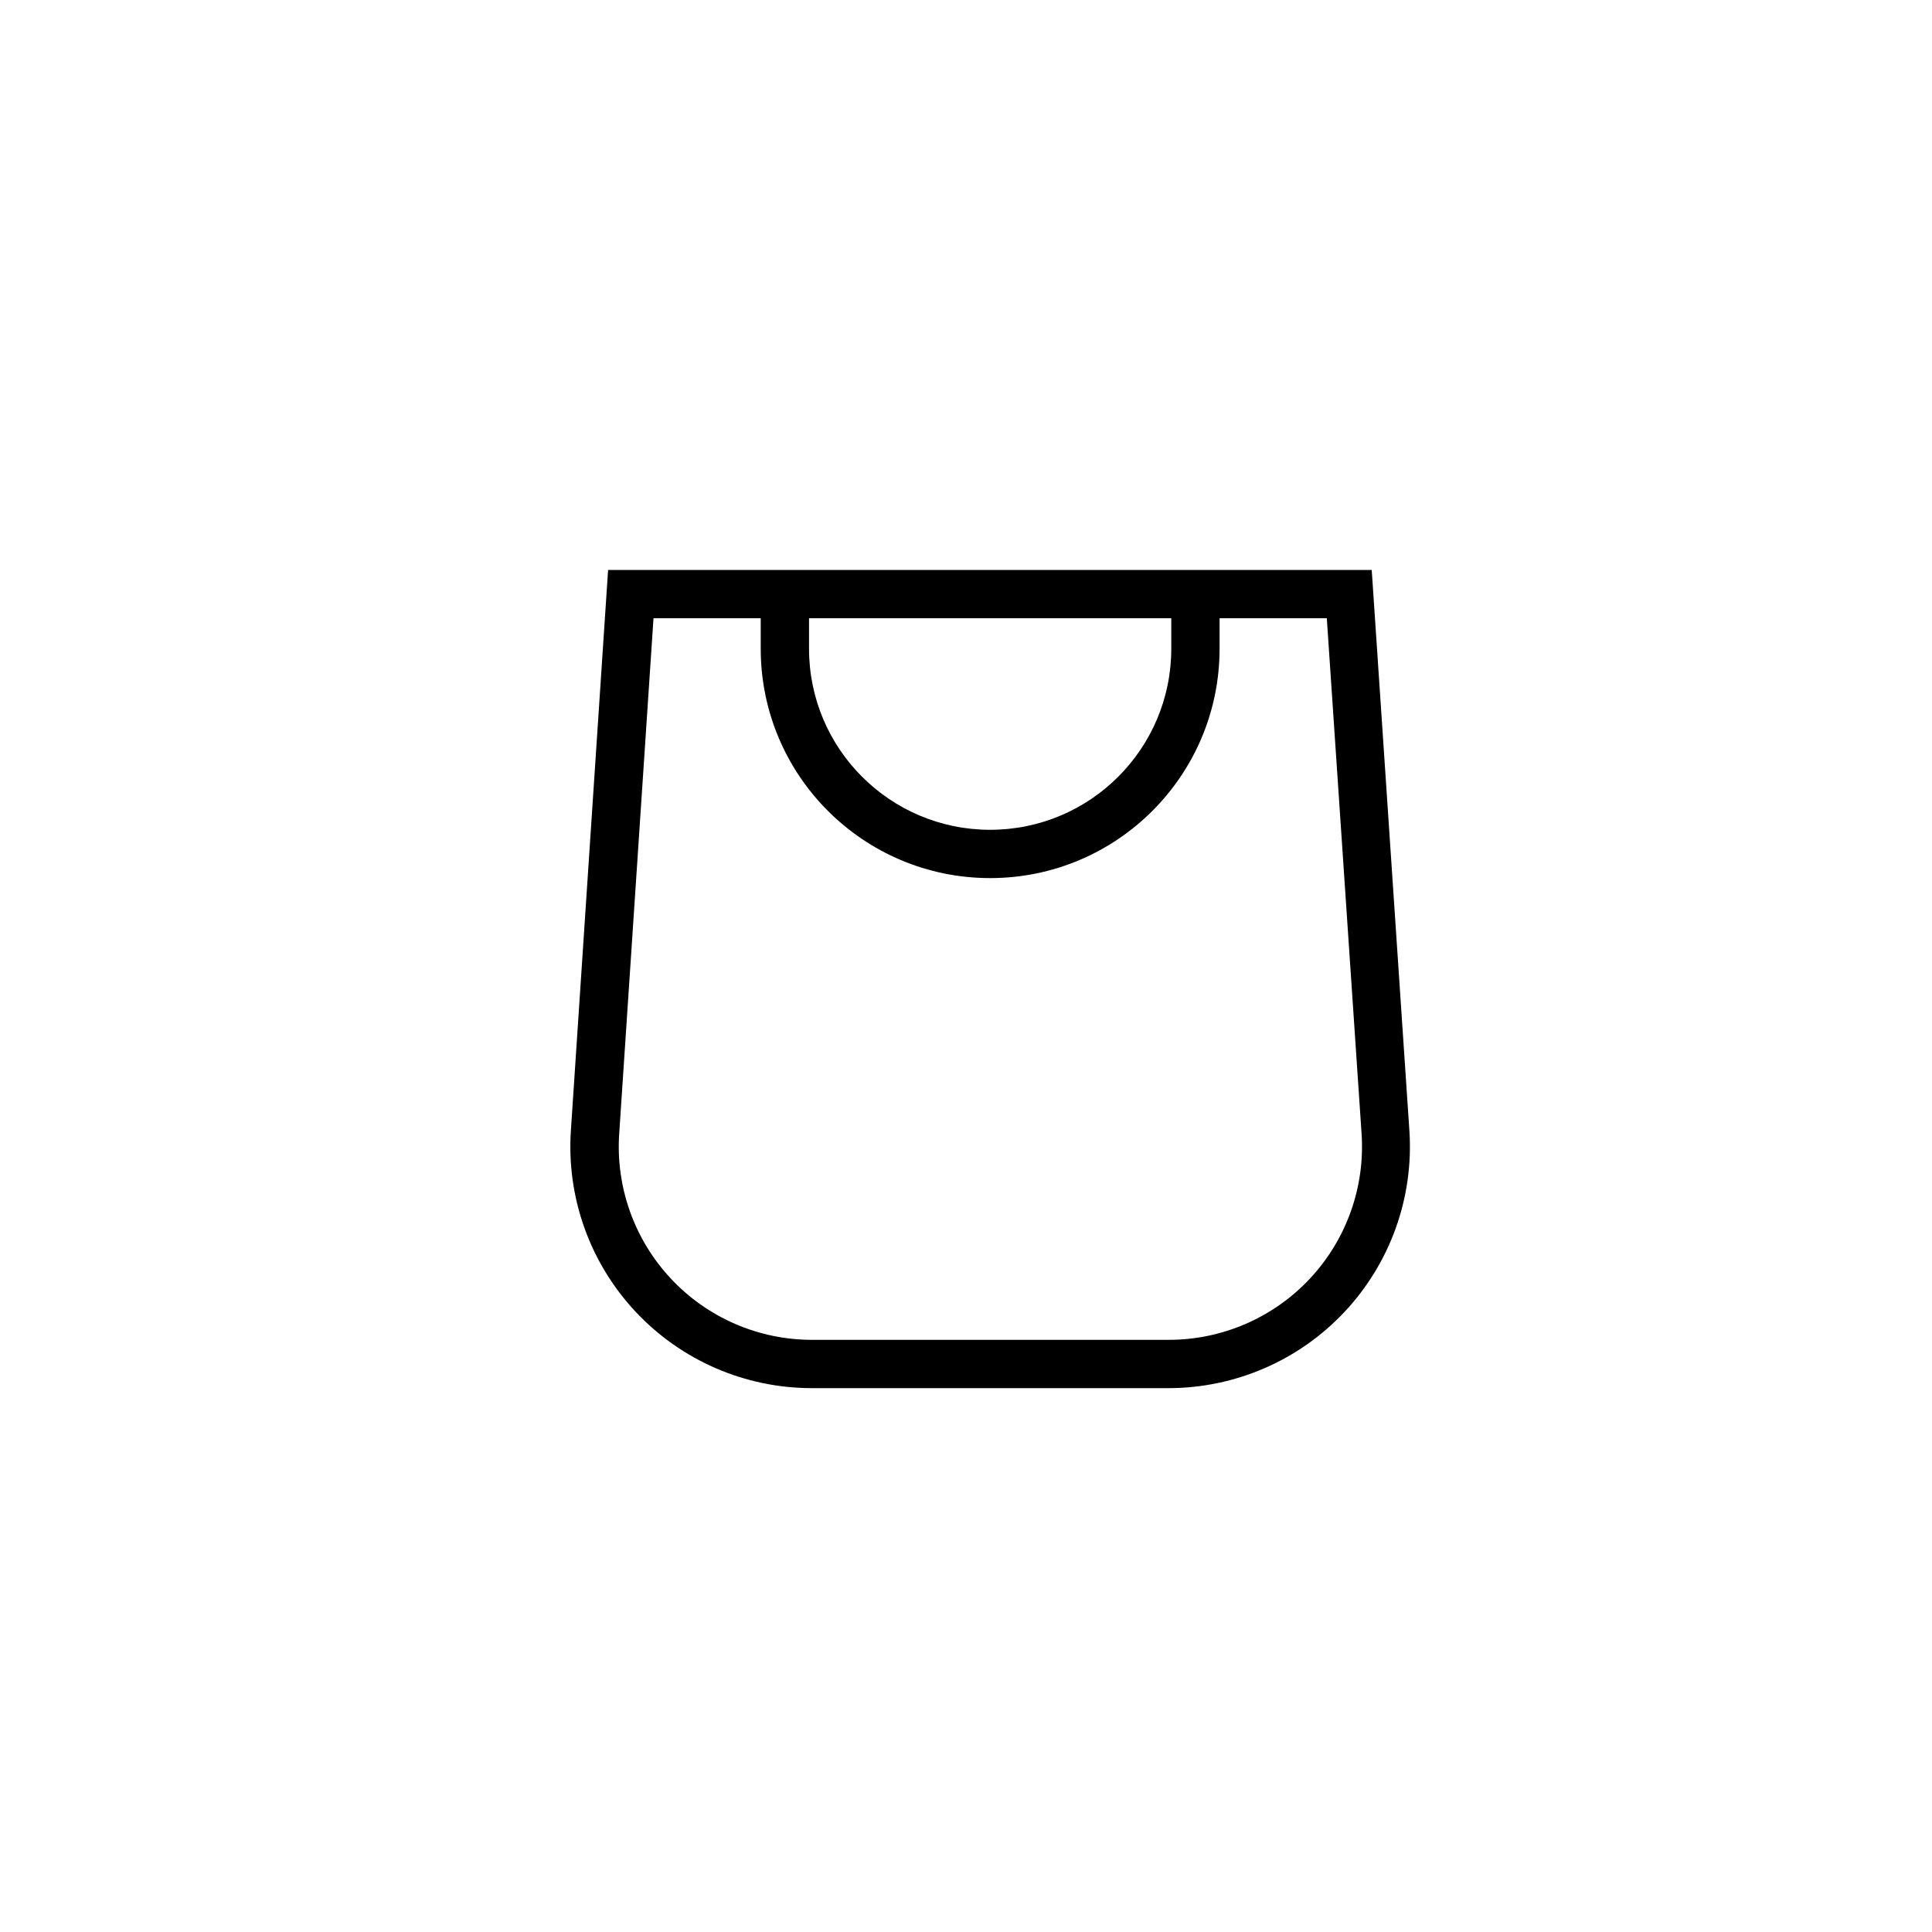
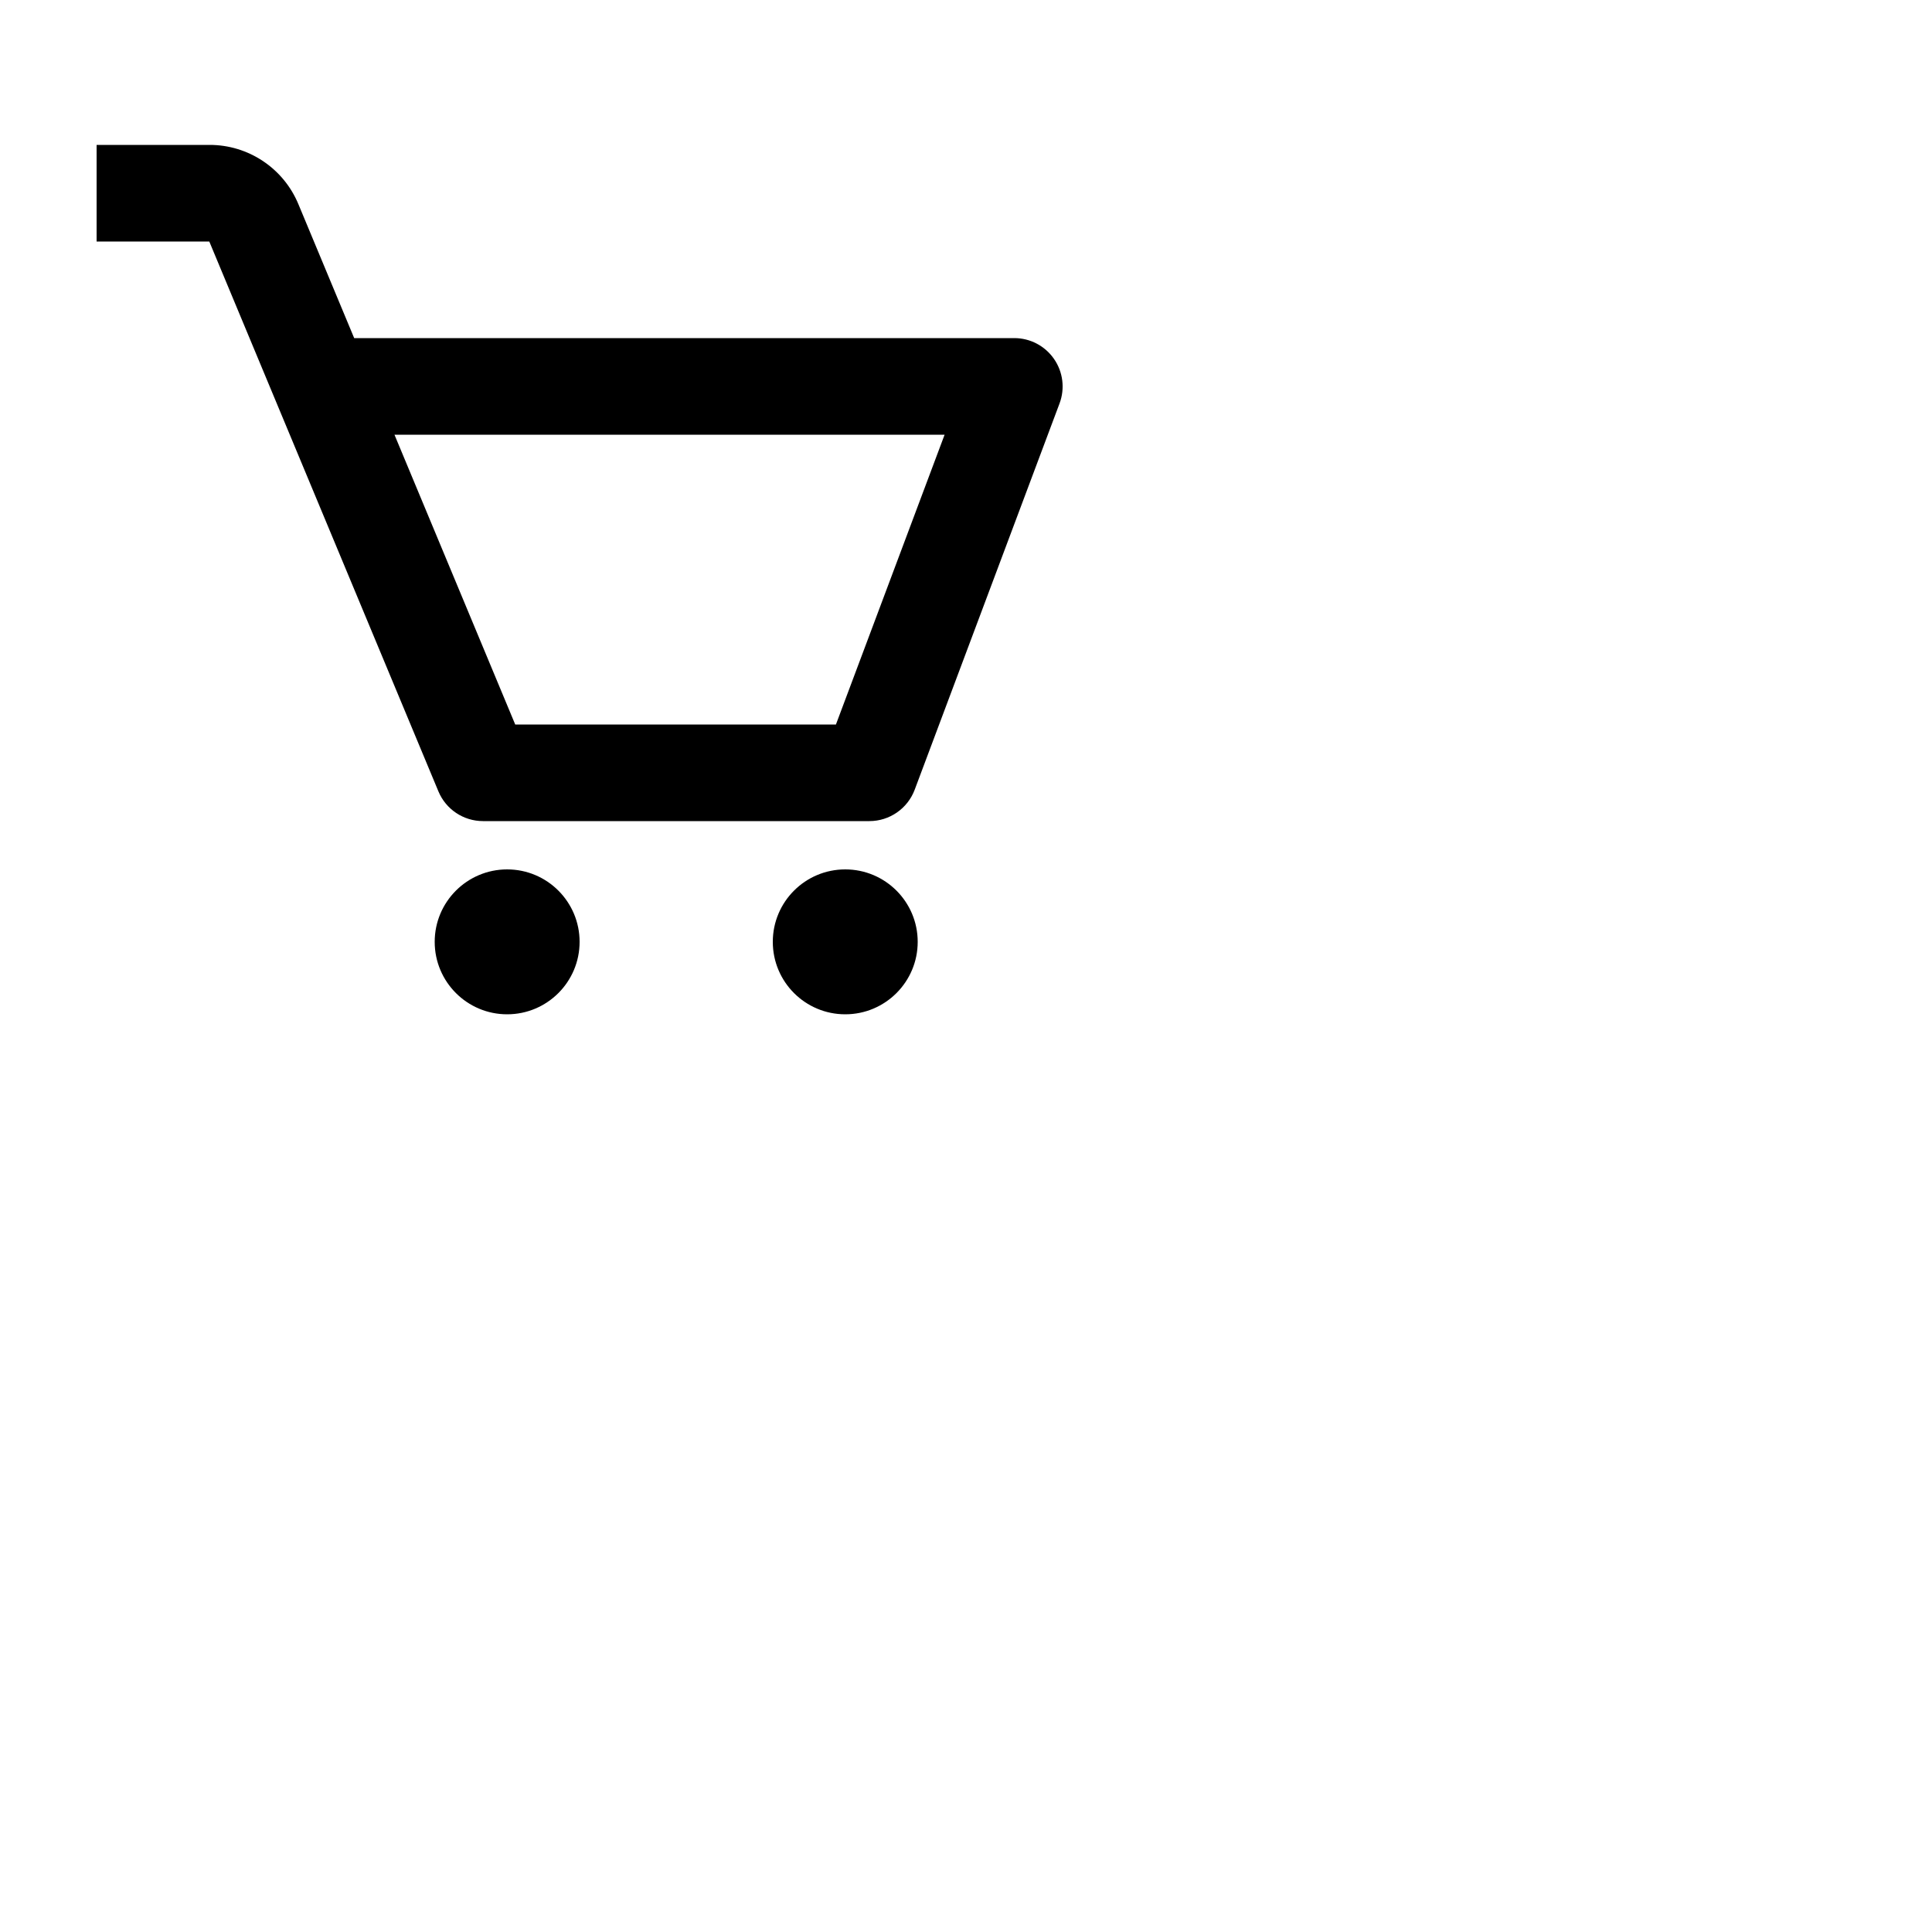
- <svg xmlns="http://www.w3.org/2000/svg" fill="none" class="icon icon-cart-empty" viewBox="0 0 40 40">
-   <path fill="currentColor" fill-rule="evenodd" d="M15.75 11.8h-3.16l-.77 11.6a5 5 0 0 0 4.99 5.34h7.38a5 5 0 0 0 4.99-5.33L28.4 11.8zm0 1h-2.22l-.71 10.67a4 4 0 0 0 3.99 4.27h7.38a4 4 0 0 0 4-4.27l-.72-10.67h-2.22v.63a4.75 4.75 0 1 1-9.5 0zm8.5 0h-7.5v.63a3.75 3.75 0 1 0 7.5 0z" />
+ <svg xmlns="http://www.w3.org/2000/svg" ill="none" class="icon icon-cart-empty" viewBox="0 0 40 40">
+   <path fill="currentColor" d="M21.822 7.431A1 1 0 0 0 21 7H7.333L6.179 4.23A1.99 1.99 0 0 0 4.333 3H2v2h2.333l4.744 11.385A1 1 0 0 0 10 17h8c.417 0 .79-.259.937-.648l3-8a1 1 0 0 0-.115-.921M17.307 15h-6.64l-2.5-6h11.39z" />
+   <circle cx="10.5" cy="19.5" r="1.5" fill="currentColor" />
+   <circle cx="17.5" cy="19.5" r="1.5" fill="currentColor" />
</svg>
